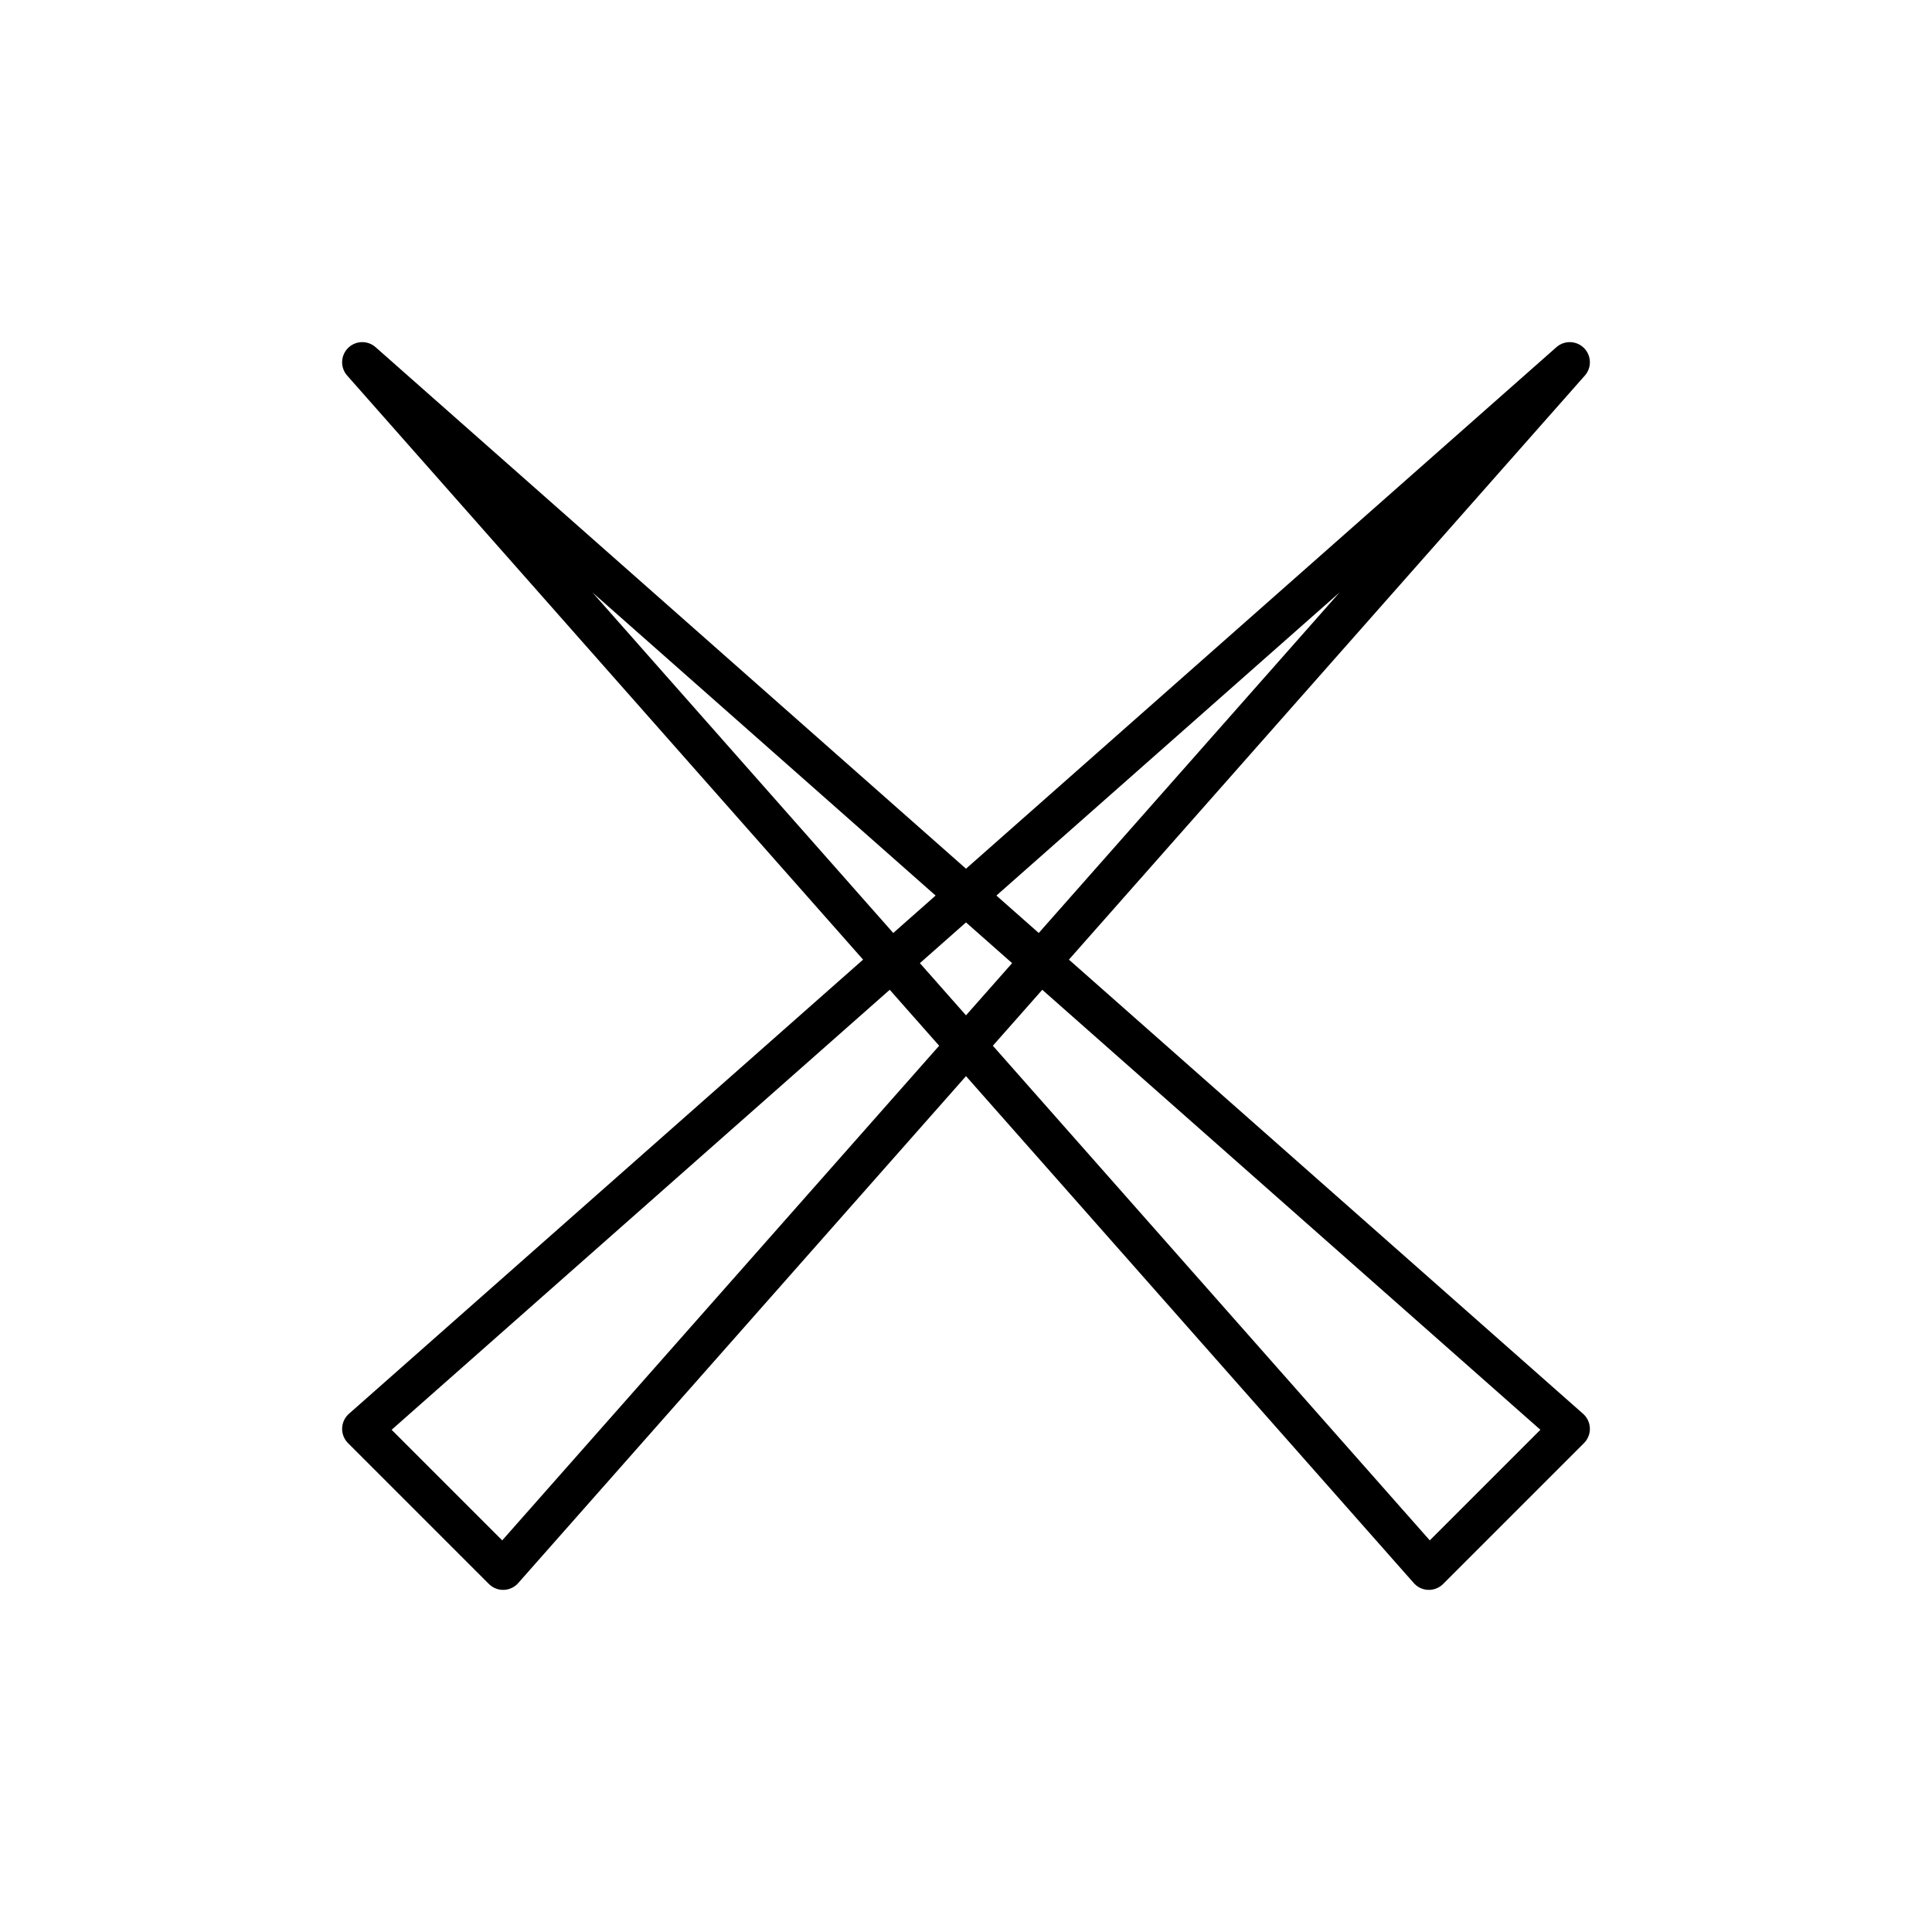
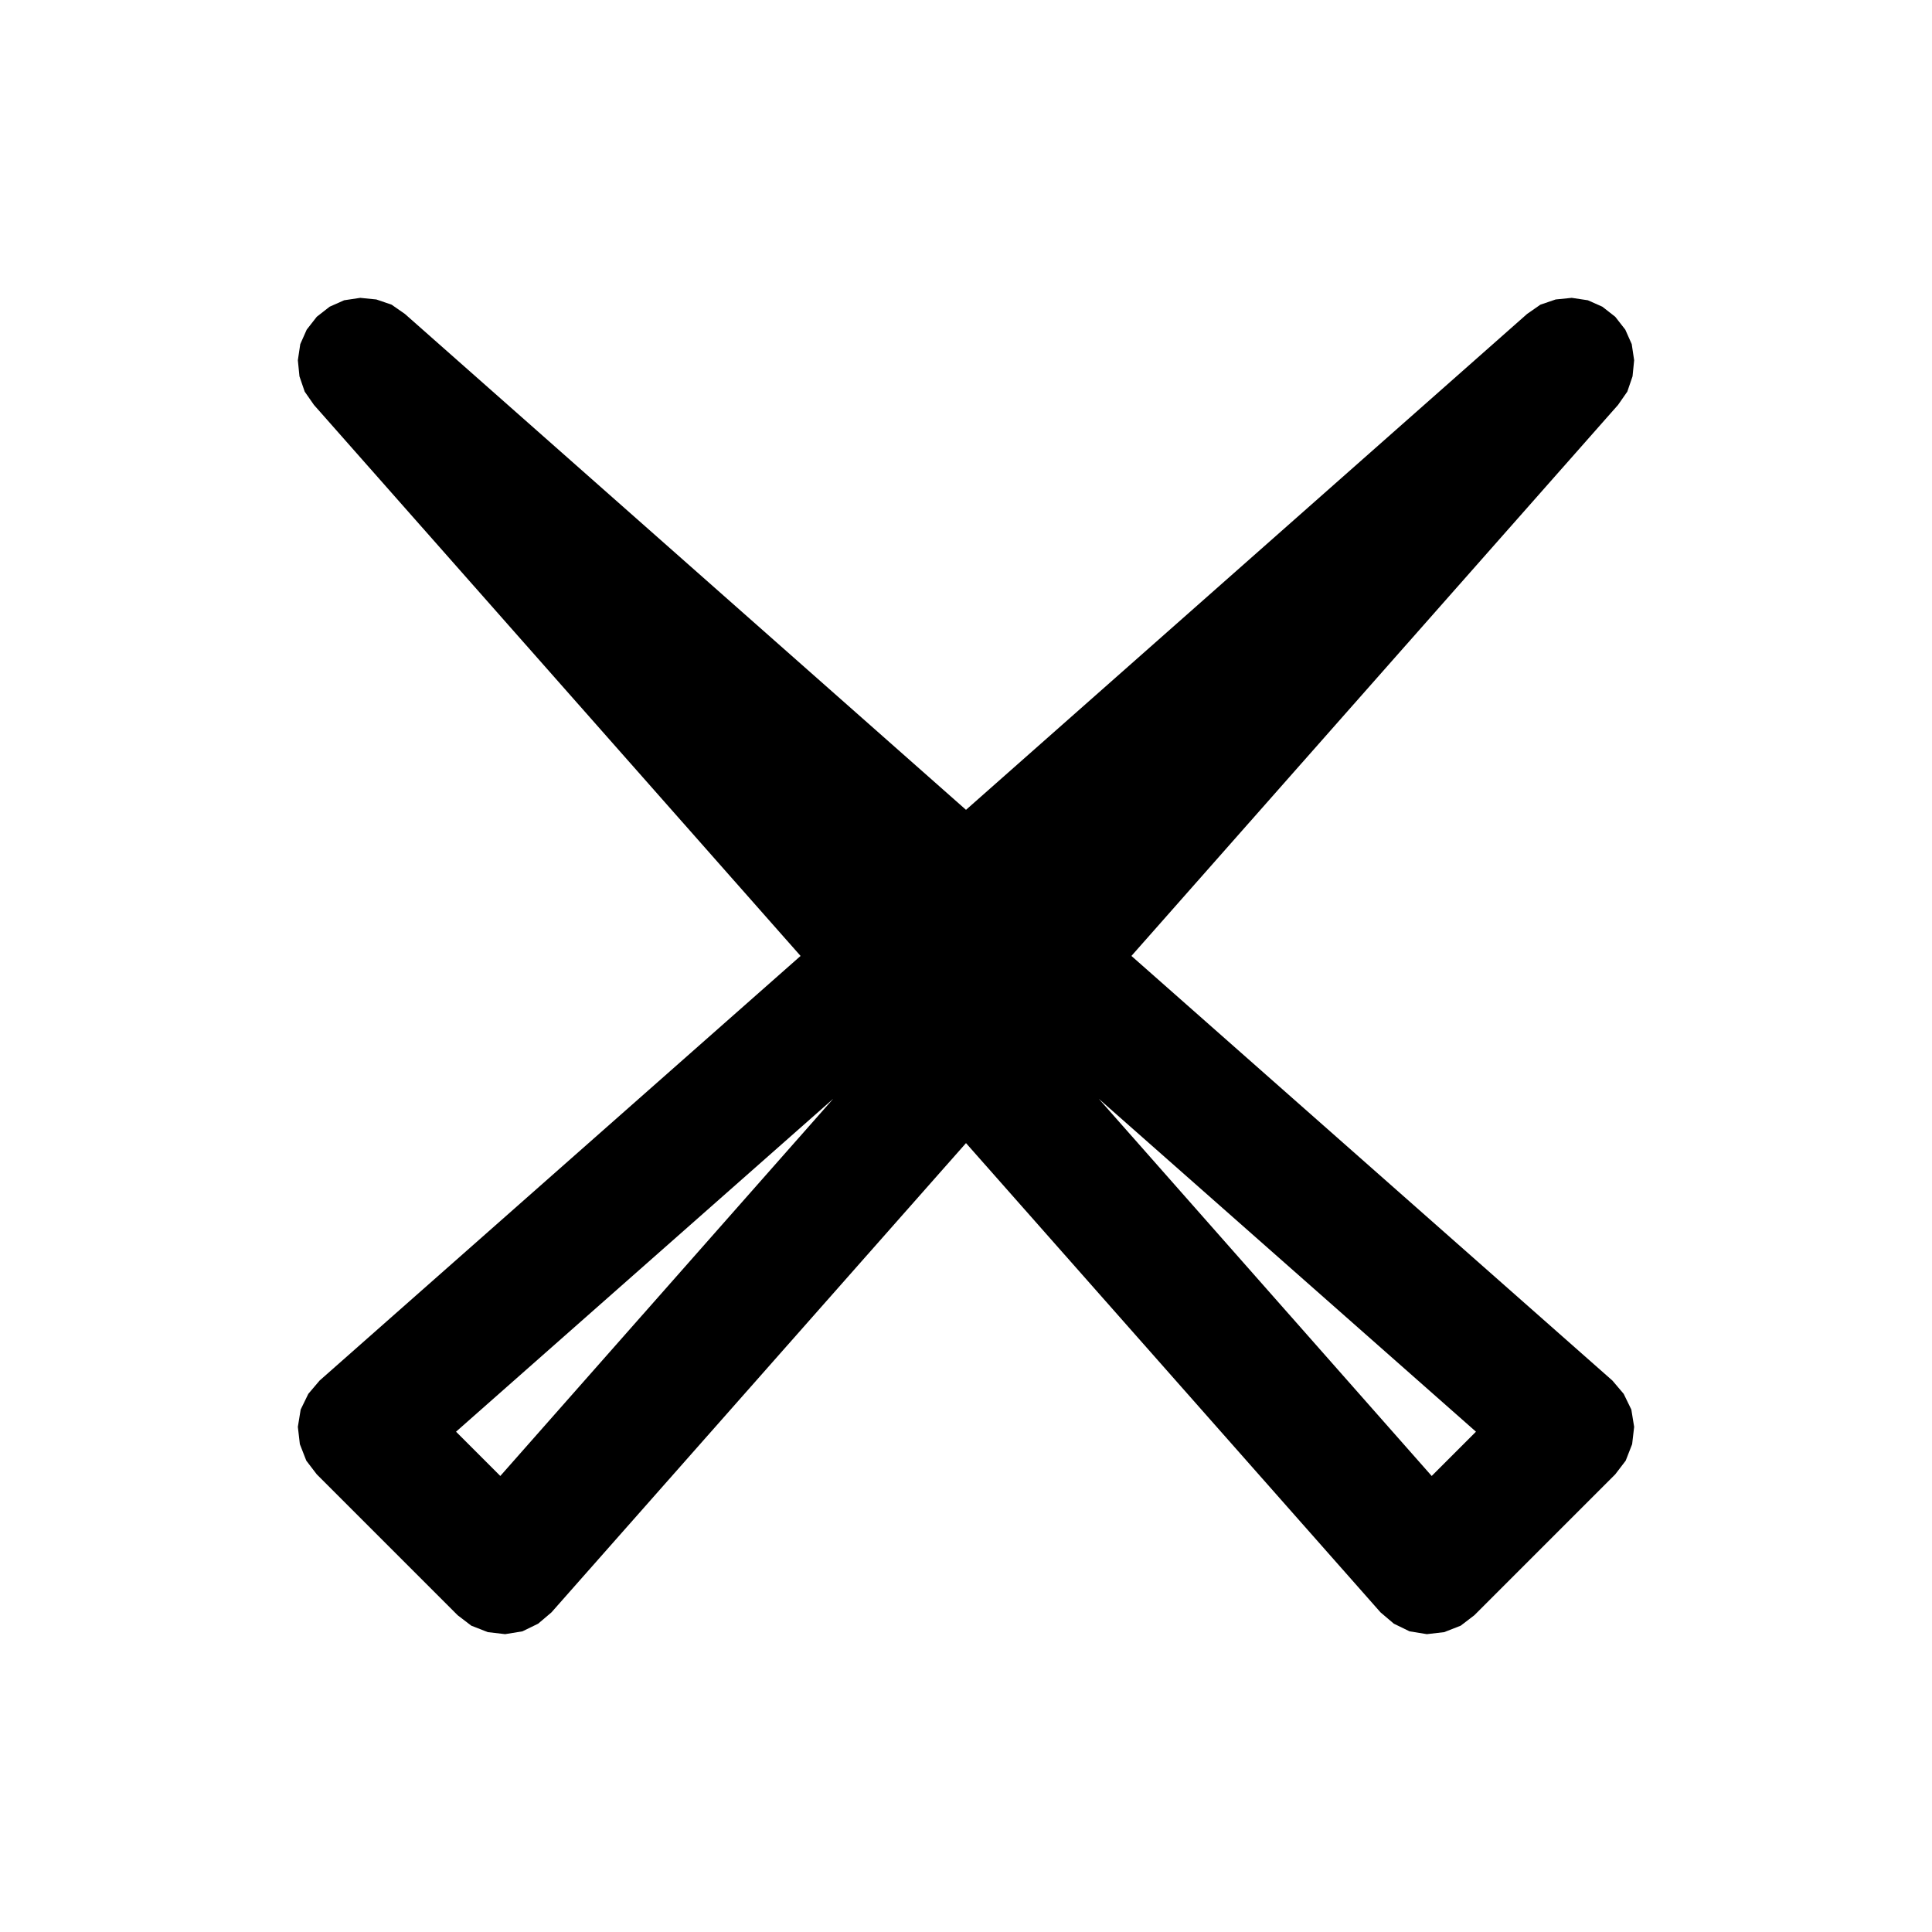
<svg xmlns="http://www.w3.org/2000/svg" width="1em" height="1em" viewBox="0 0 48 48">
-   <path fill="none" stroke="currentColor" stroke-linecap="round" stroke-linejoin="round" d="M9 35.5L12.5 39L39 9Z" />
-   <path fill="none" stroke="currentColor" stroke-linecap="round" stroke-linejoin="round" d="M39 35.5L35.5 39L9 9Z" />
+   <path fill="currentColor" fill-rule="evenodd" d="M7.66 34.63 7.47 35.02 7.4 35.45 7.45 35.88 7.61 36.29 7.87 36.63 11.37 40.13 11.71 40.39 12.12 40.55 12.55 40.6 12.98 40.53 13.37 40.34 13.7 40.06 24 28.4 34.3 40.06 34.63 40.34 35.02 40.53 35.45 40.6 35.88 40.55 36.29 40.39 36.63 40.13 40.13 36.63 40.39 36.29 40.55 35.88 40.6 35.45 40.53 35.02 40.34 34.63 40.06 34.3 28.11 23.75 40.2 10.06 40.43 9.73 40.56 9.35 40.6 8.95 40.54 8.55 40.38 8.19 40.13 7.87 39.81 7.62 39.45 7.46 39.05 7.4 38.65 7.44 38.27 7.57 37.94 7.8 24 20.12 10.06 7.8 9.73 7.57 9.35 7.44 8.95 7.4 8.55 7.46 8.19 7.62 7.87 7.87 7.62 8.19 7.46 8.55 7.4 8.95 7.44 9.35 7.57 9.73 7.8 10.06 19.89 23.75 7.94 34.3ZM20.7 27.3 12.43 36.67 11.33 35.57ZM35.57 36.67 27.3 27.3 36.67 35.57Z" />
</svg>
